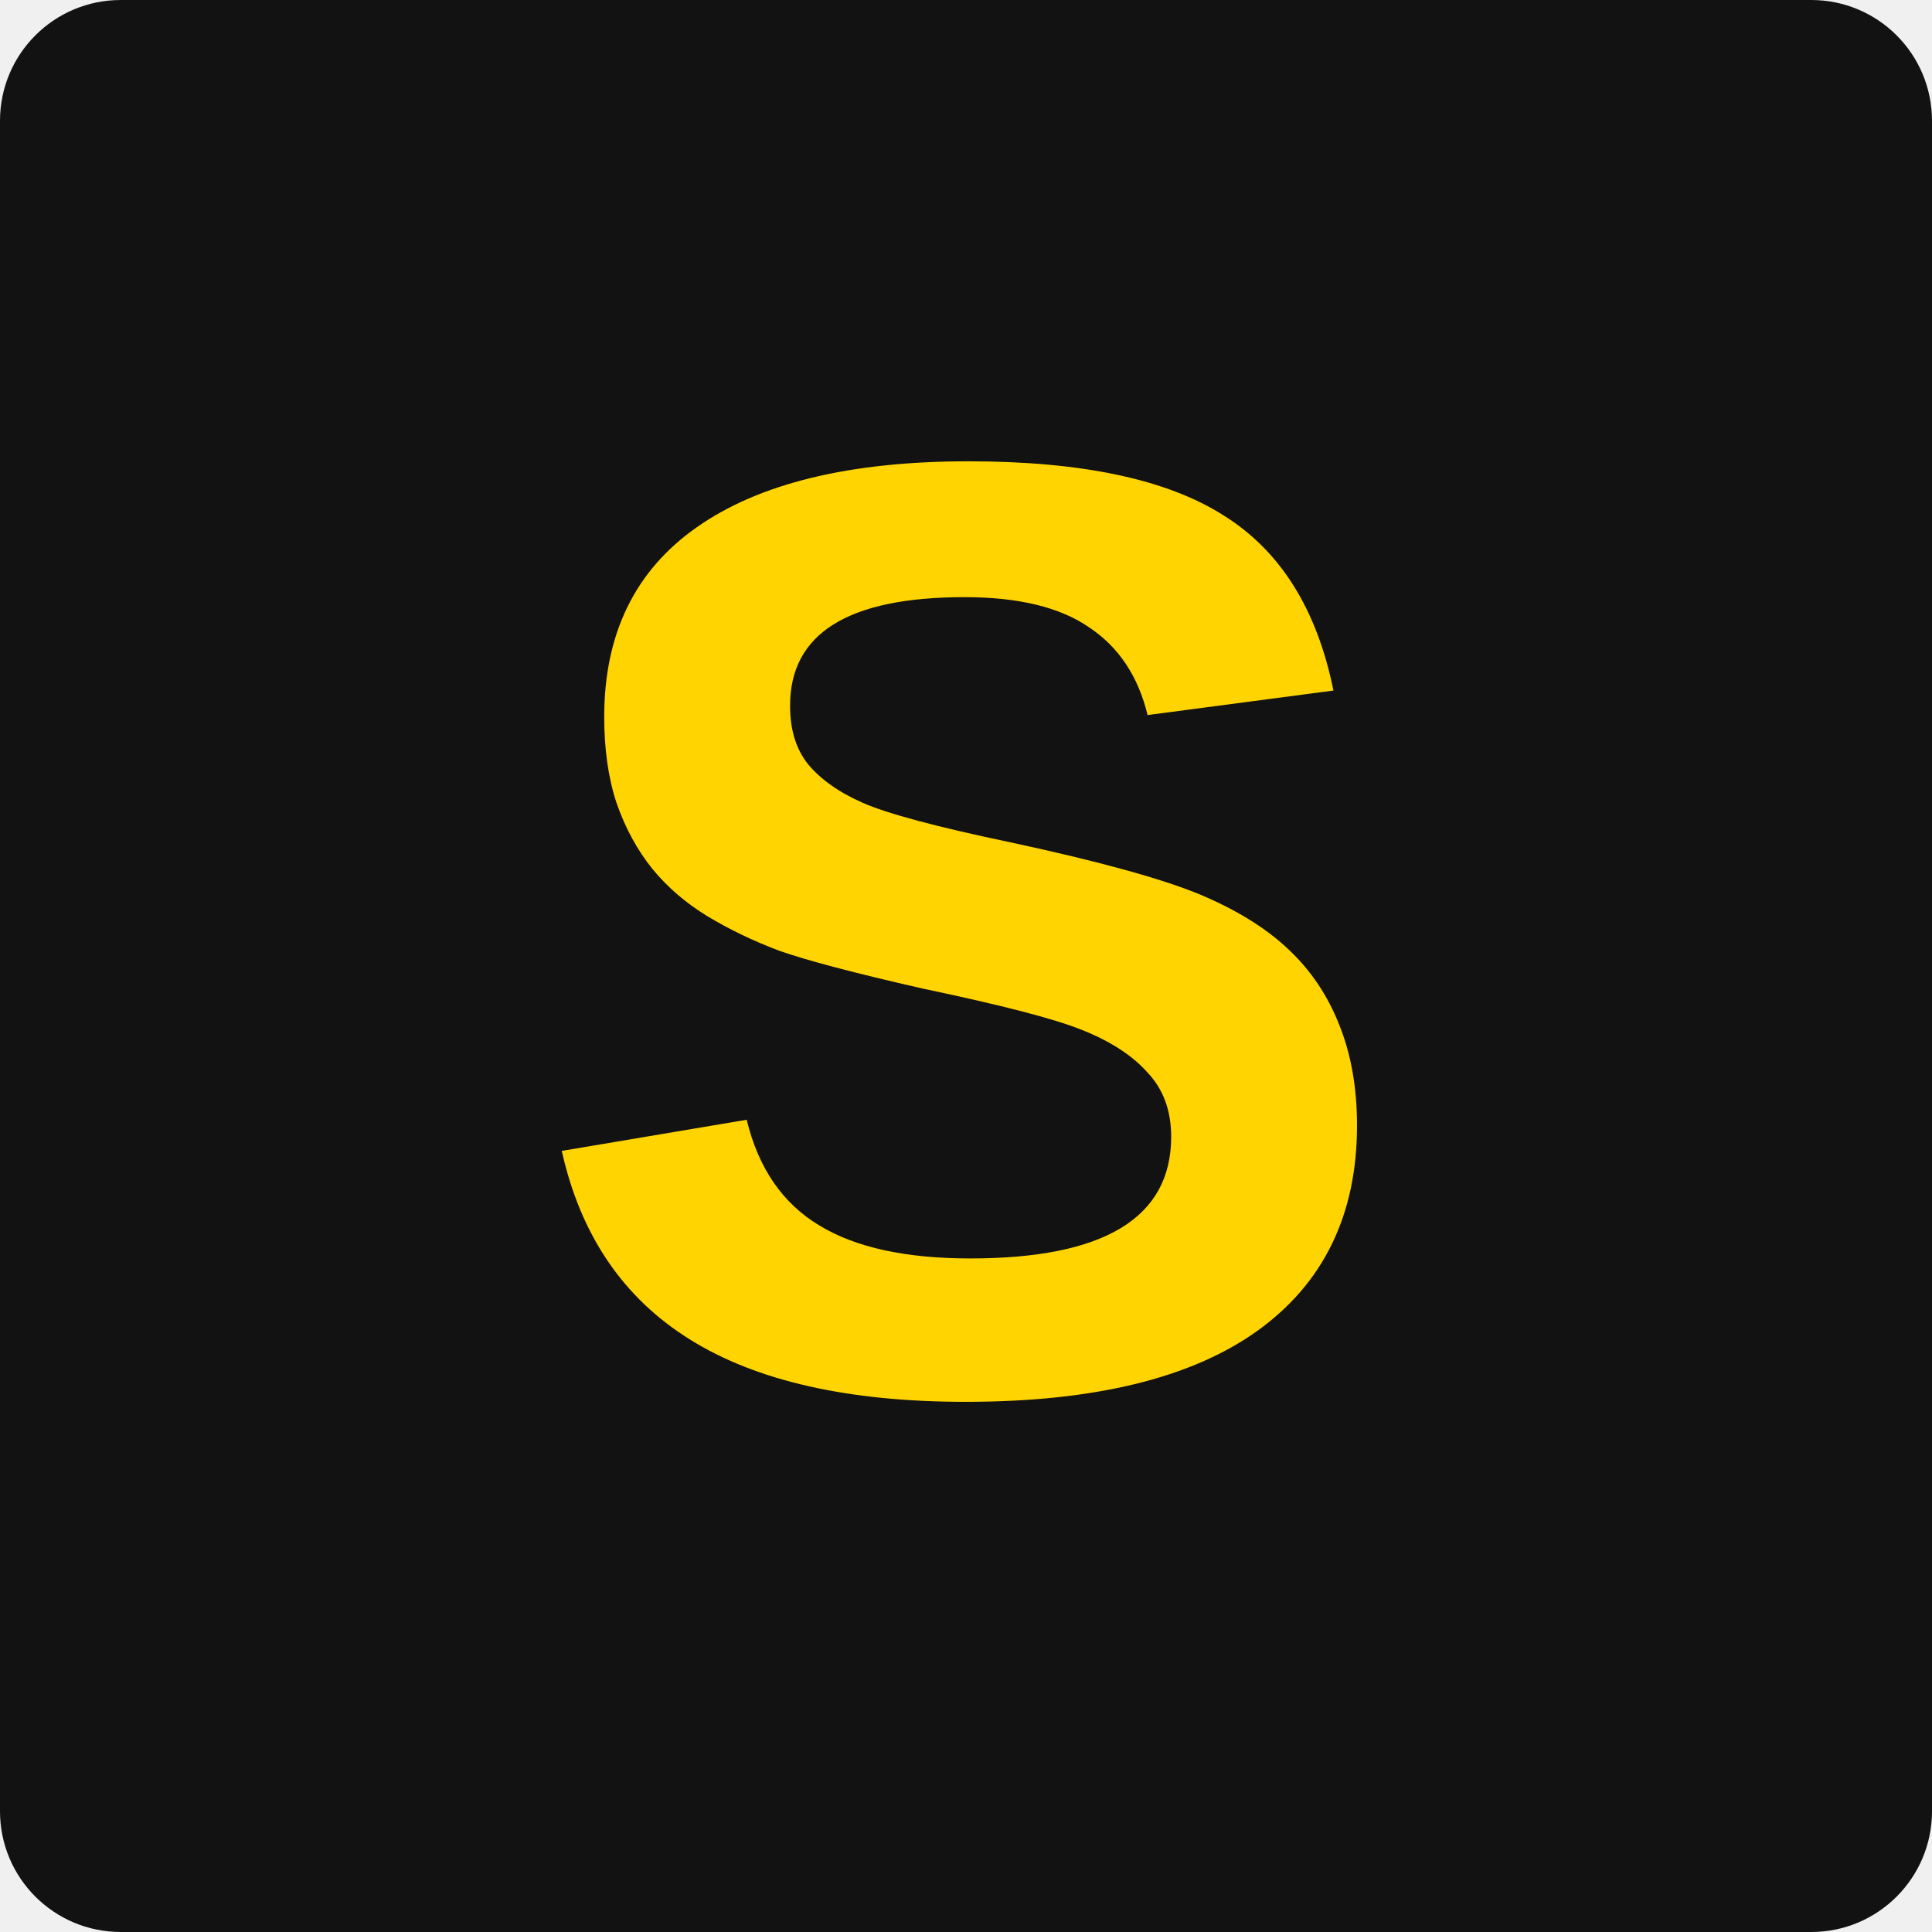
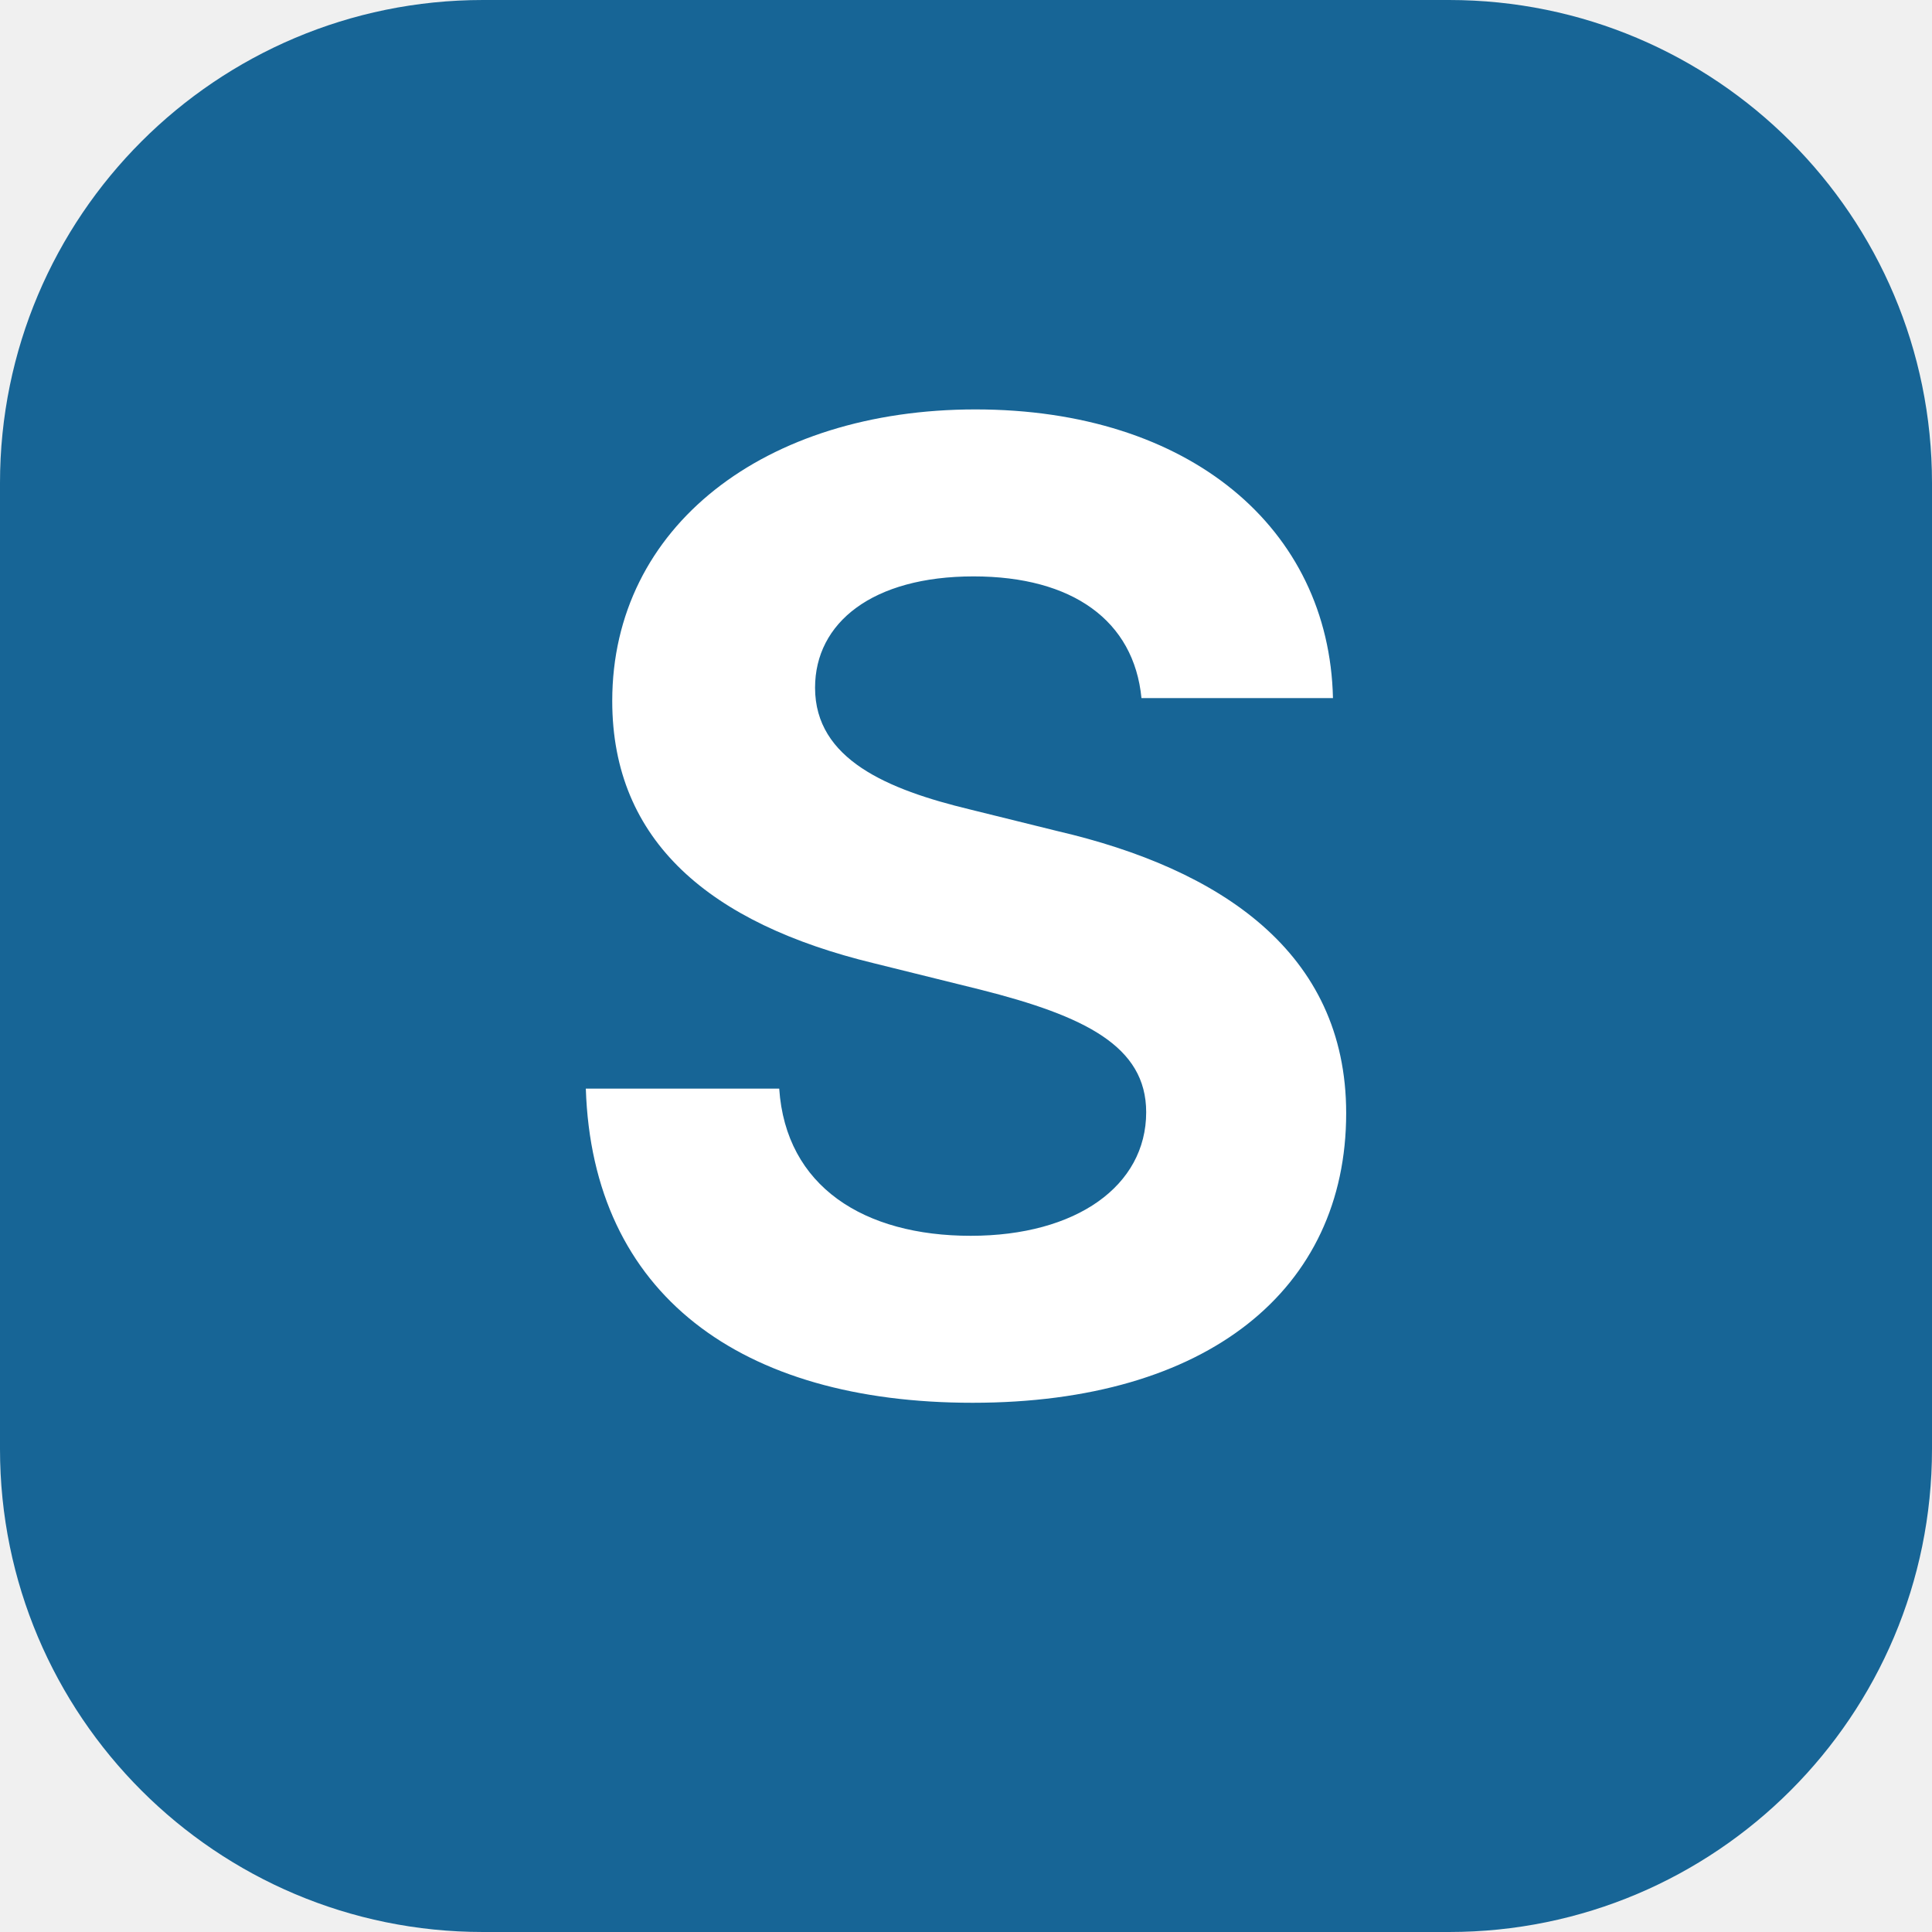
<svg xmlns="http://www.w3.org/2000/svg" viewBox="0 0 32 32">
-   <rect width="32" height="32" rx="2" fill="#121212" />
-   <text x="16" y="23" font-family="'Archivo', system-ui, -apple-system, 'Helvetica Neue', Arial, sans-serif" font-weight="700" font-size="22" fill="#FFD400" text-anchor="middle">S</text>
+   <rect width="32" height="32" rx="8" fill="#176596" />
+   <text x="16" y="23" font-family="'Inter', system-ui, -apple-system, 'Helvetica Neue', Arial, sans-serif" font-weight="700" font-size="22" fill="#FFFFFF" text-anchor="middle">S</text>
</svg>
